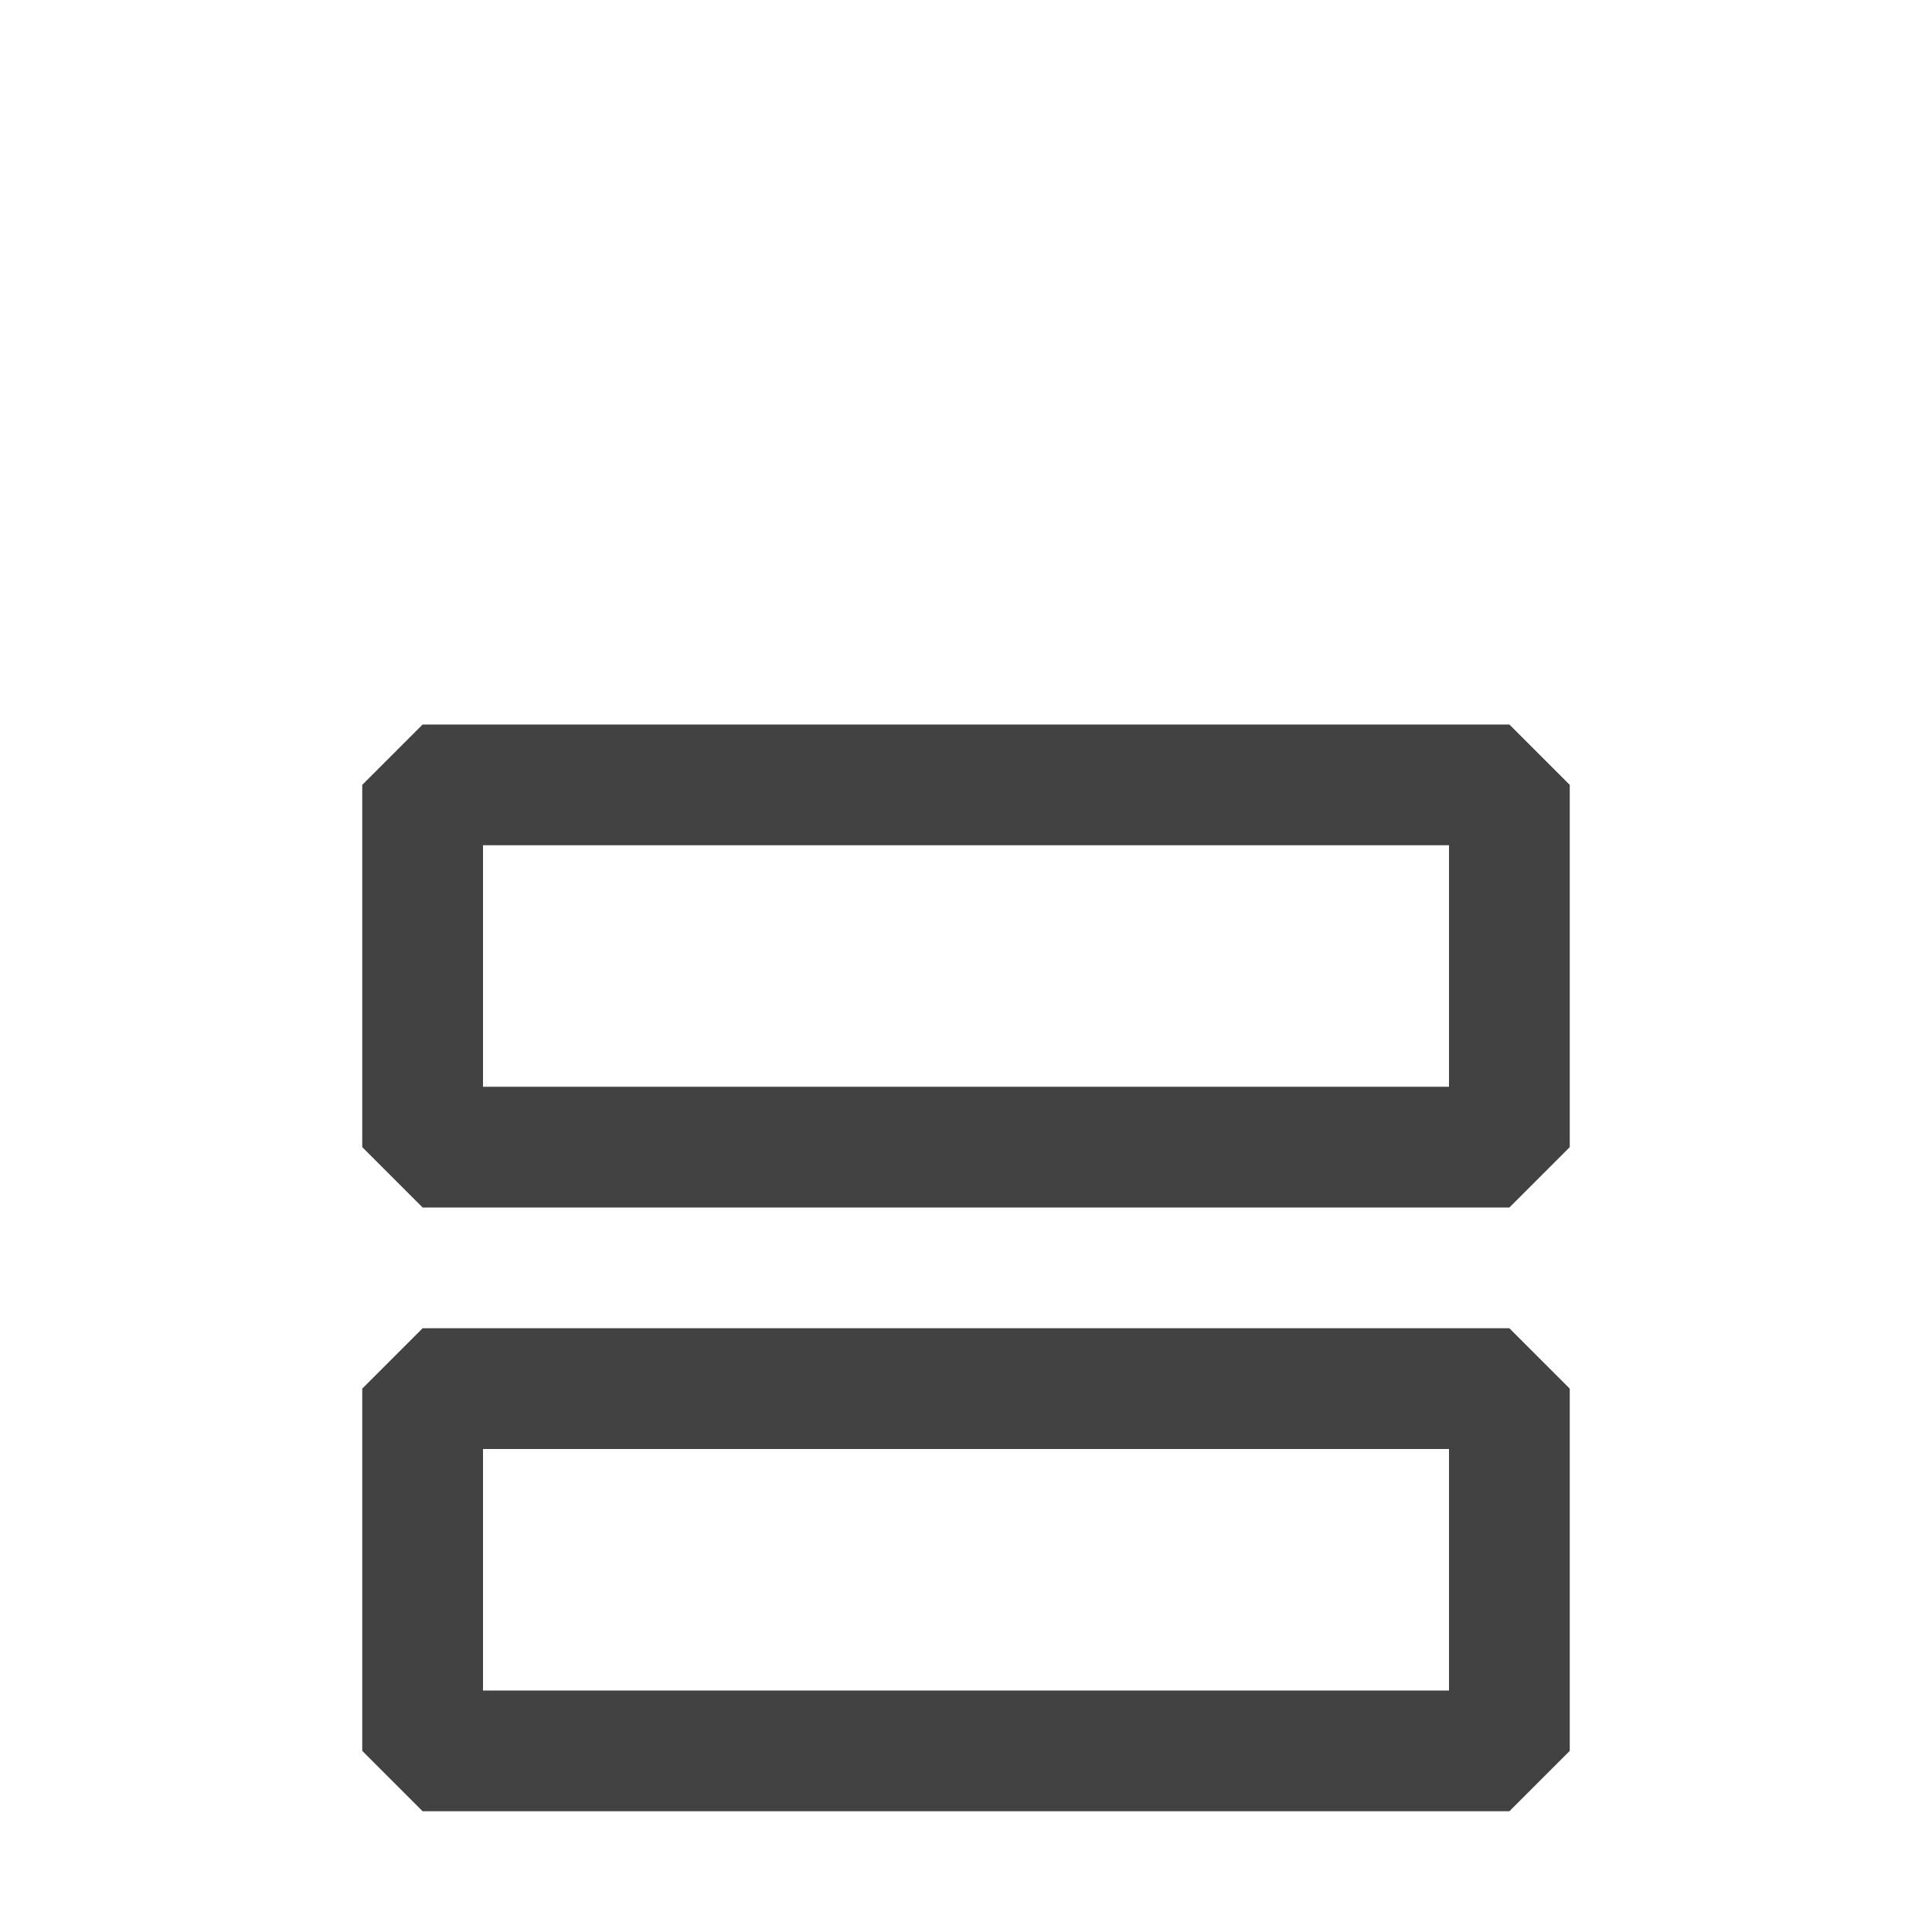
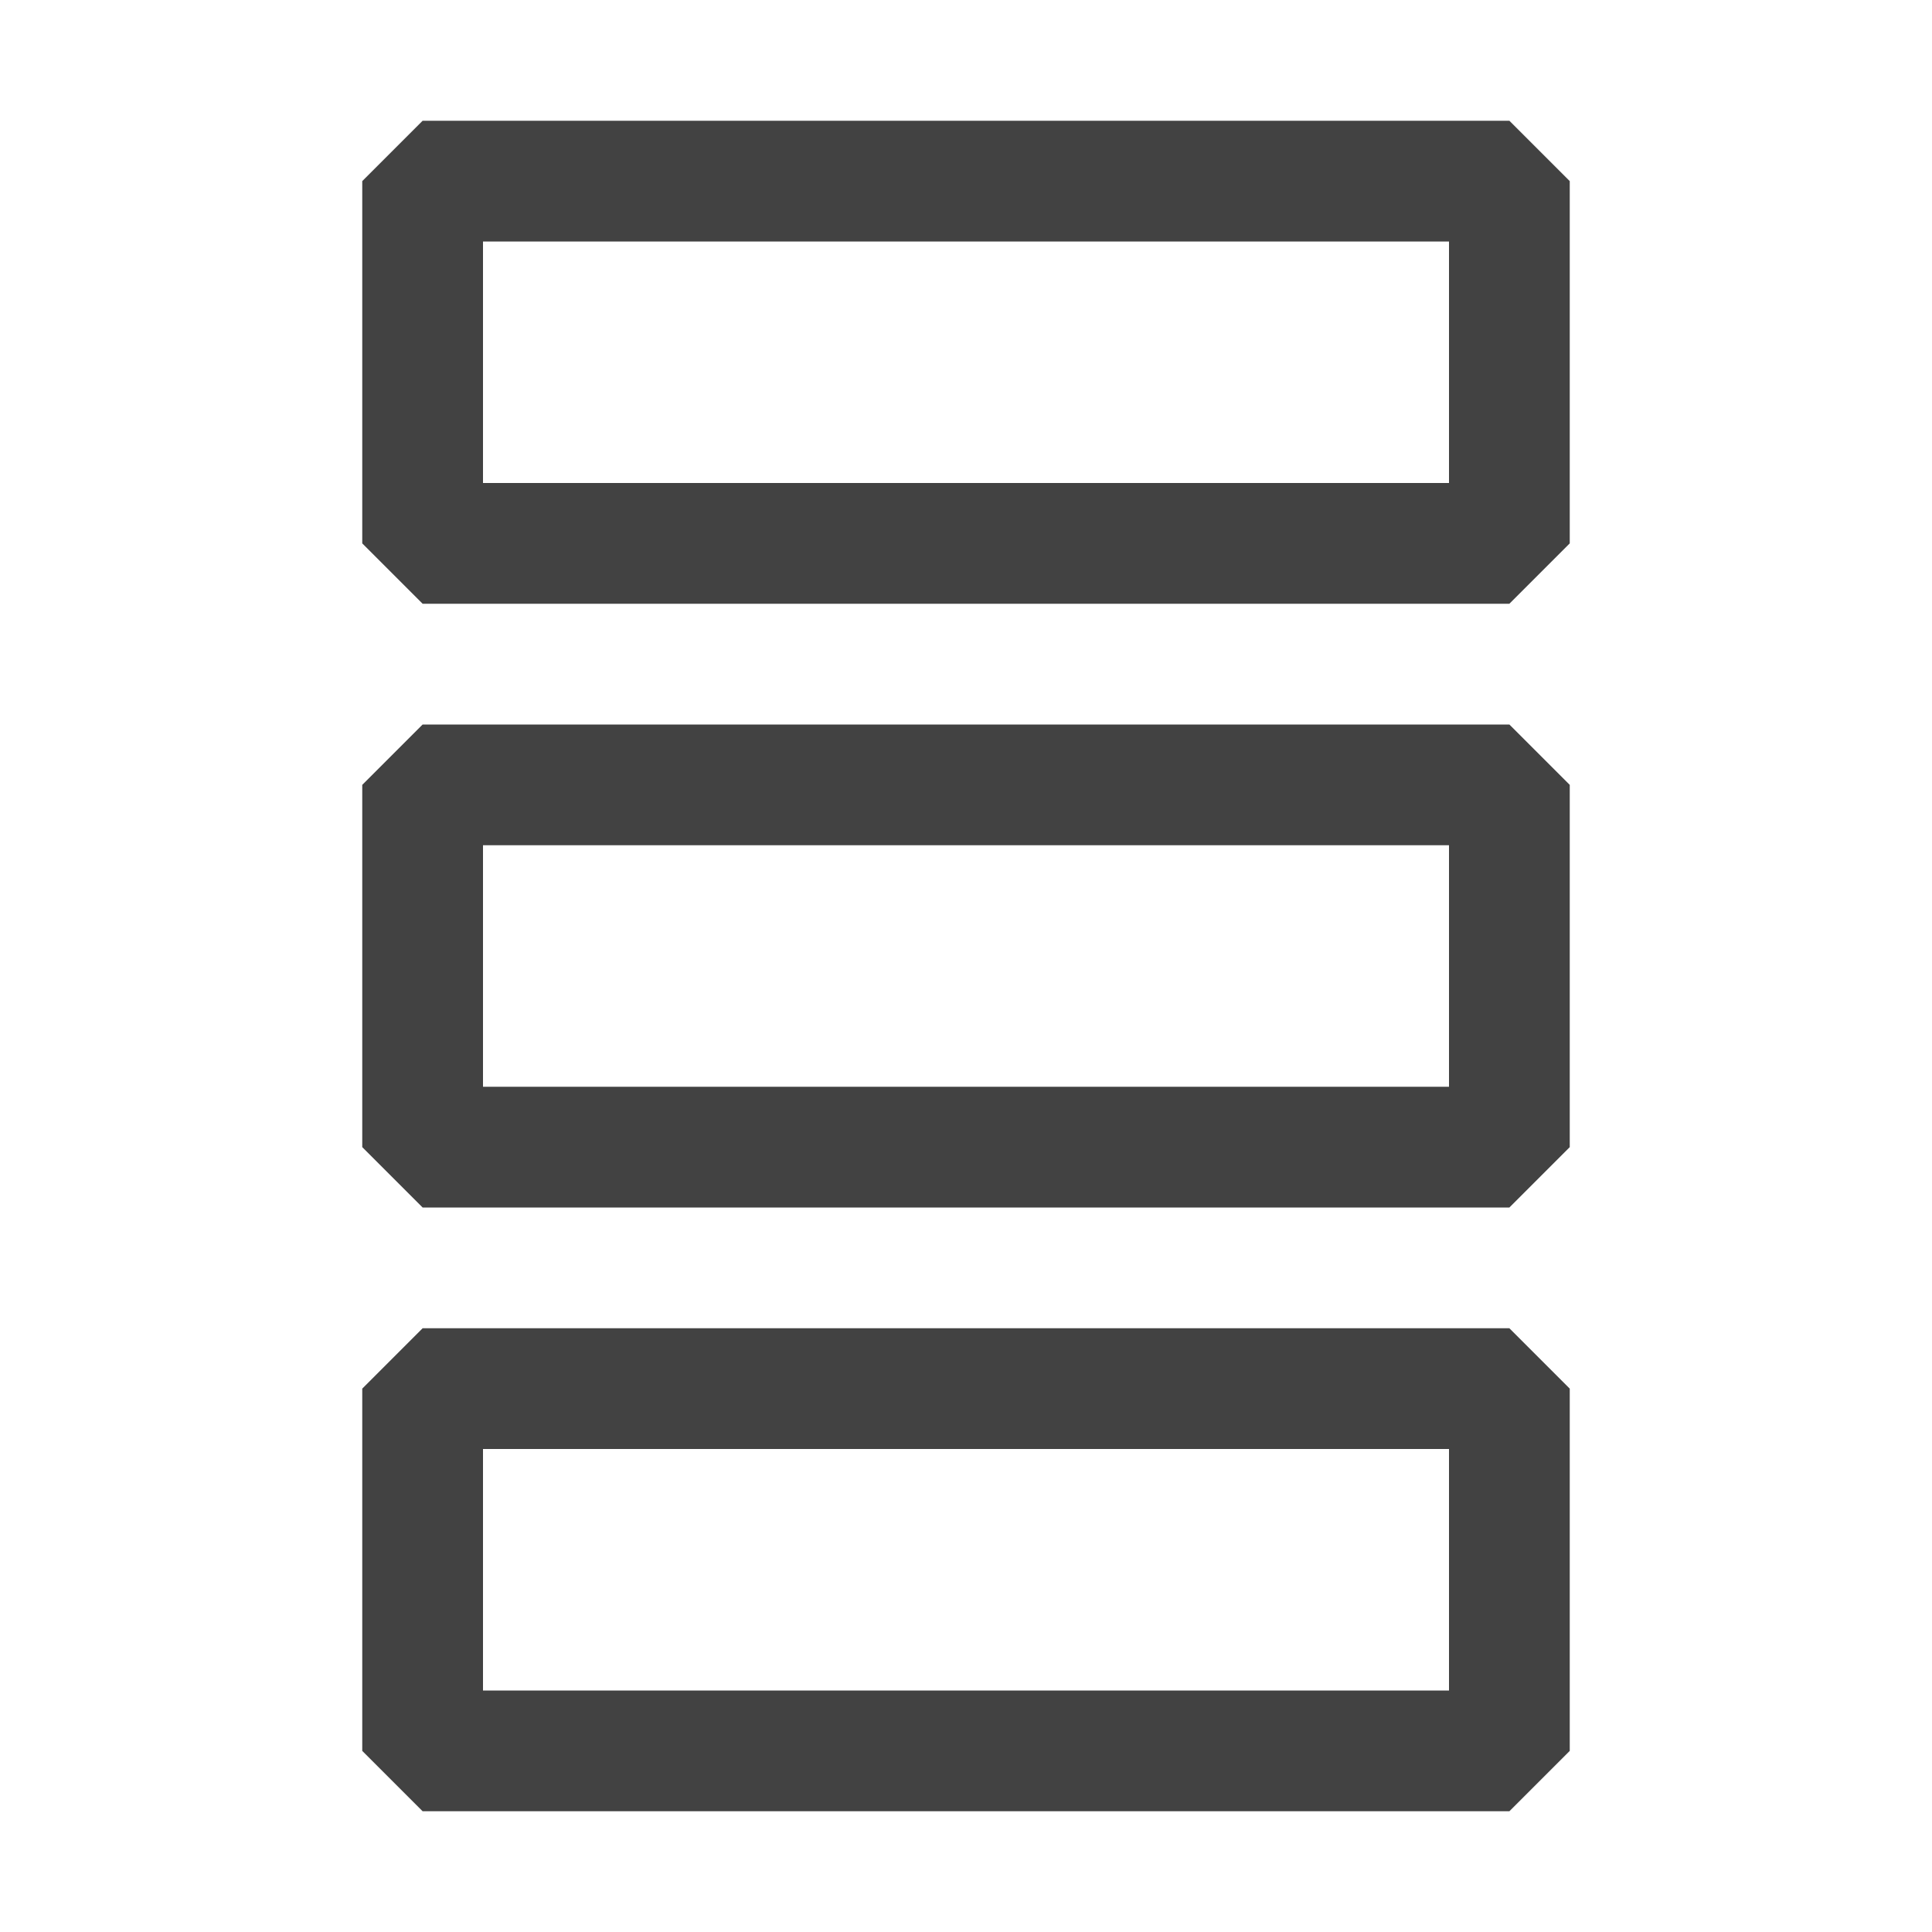
<svg xmlns="http://www.w3.org/2000/svg" width="16" height="16" viewBox="0 0 16 16" fill="none">
  <path d="M3.5 9.5V6.5H12.5V9.5H3.5Z" stroke="#424242" stroke-linejoin="bevel" />
  <path d="M3.5 14.5V11.5H12.5V14.5H3.5Z" stroke="#424242" stroke-linejoin="bevel" />
+   <path d="M3.5 4.5V1.5H12.5V4.5H3.5Z" stroke="#424242" stroke-linejoin="bevel" />
</svg>
